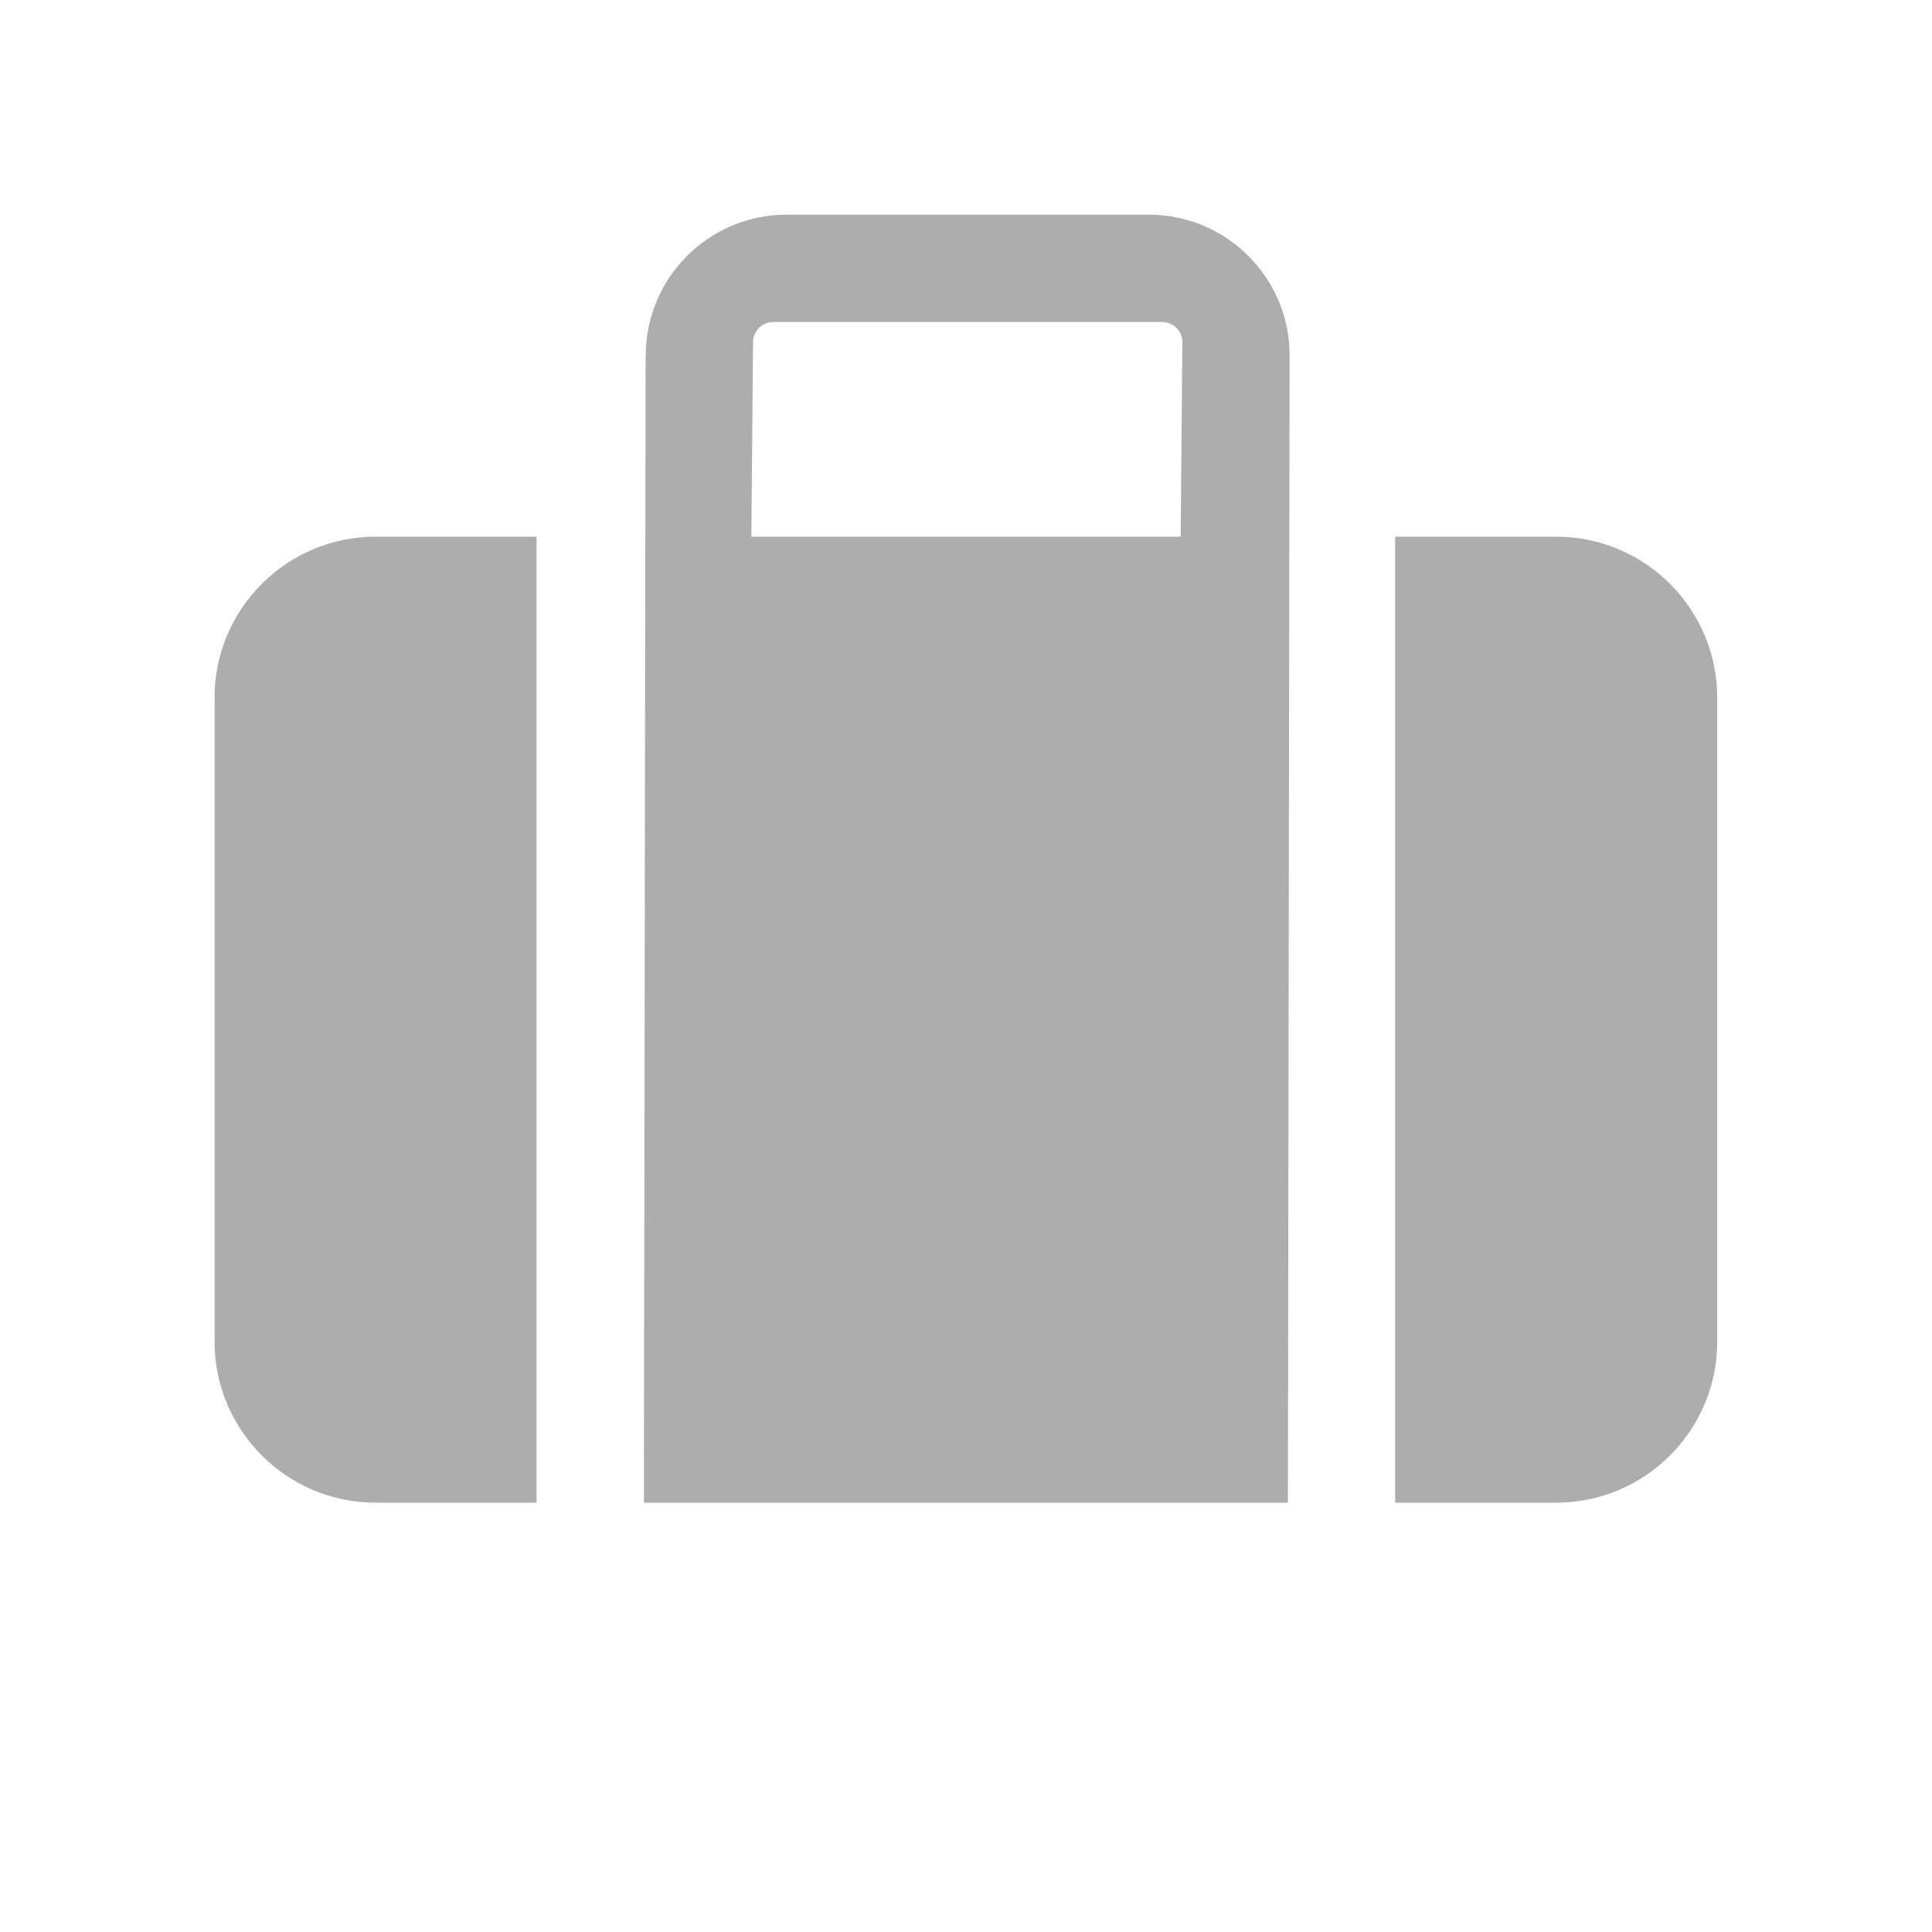
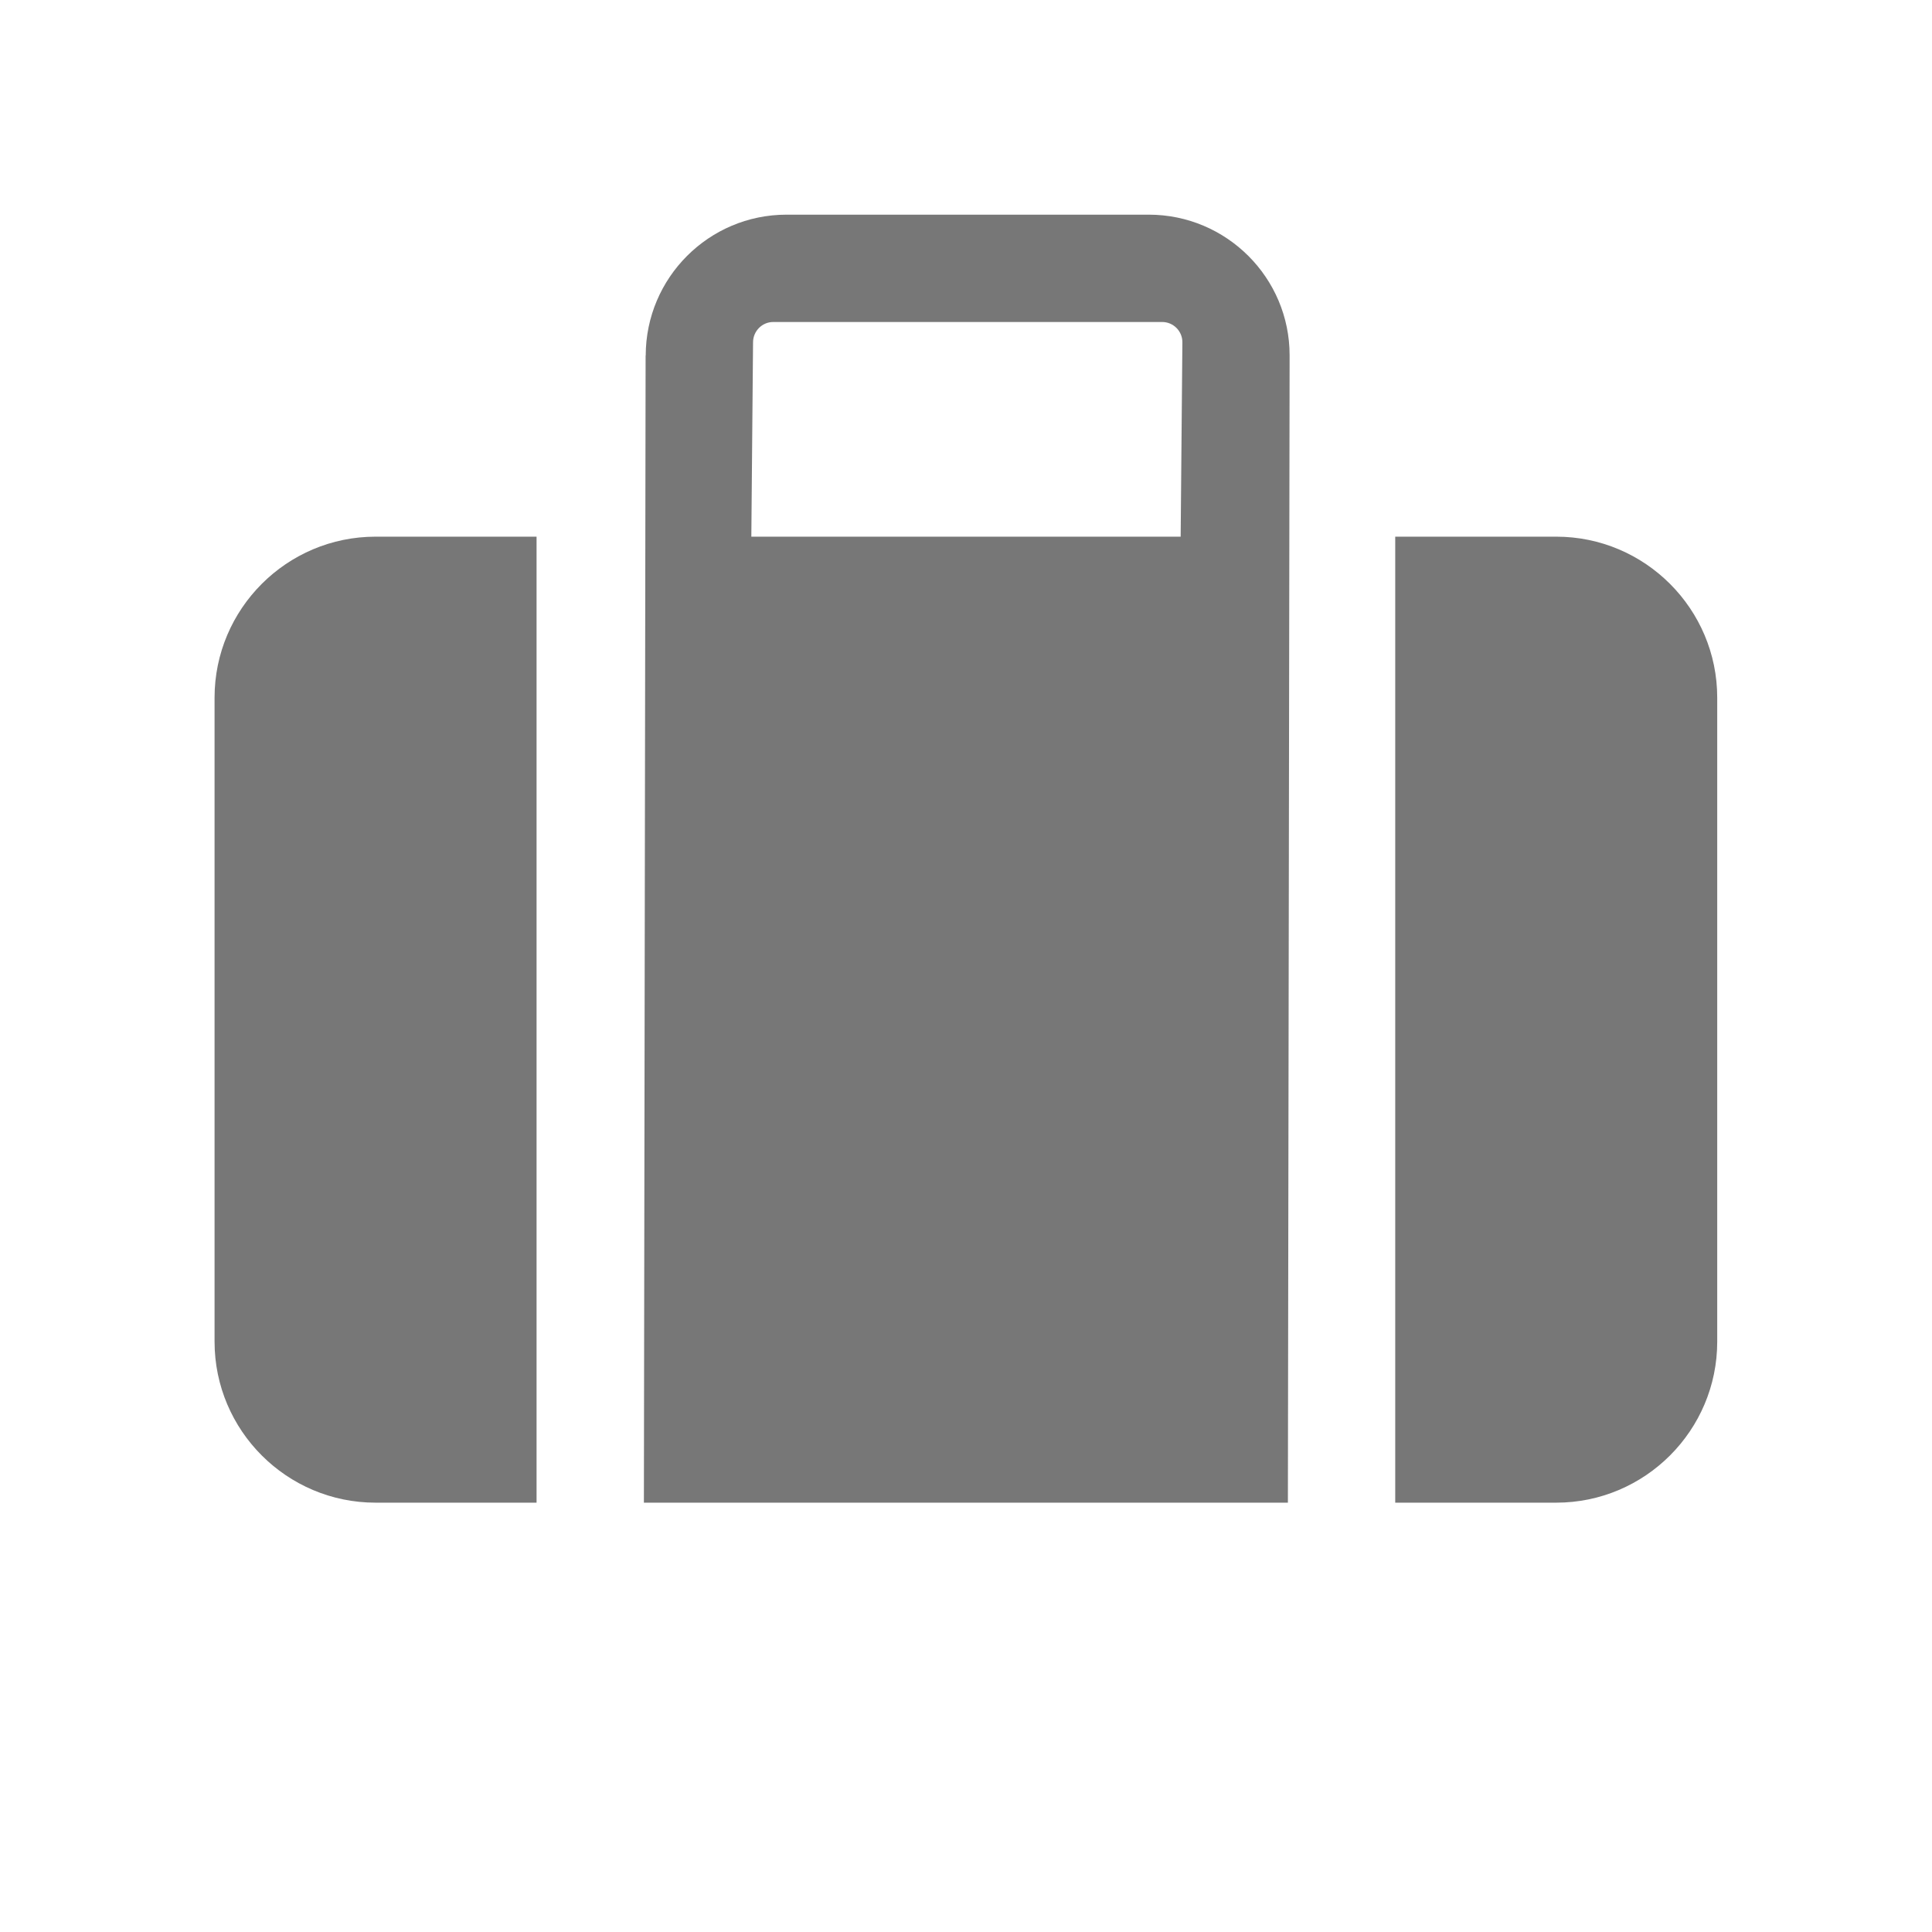
<svg xmlns="http://www.w3.org/2000/svg" width="18" height="18" version="1.1" viewBox="0 0 18 18">
-   <path d="m7.203 3h3.625c0.103 0 0.188 0.084 0.188 0.188l-0.016 1.812h-4l0.016-1.812c8.89e-4 -0.103 0.084-0.188 0.188-0.188zm-1.188 0.312-0.016 10.688h6l0.016-10.688c0.001-0.724-0.588-1.312-1.312-1.312h-3.375c-0.724 0-1.311 0.588-1.312 1.312zm6.984 1.688v9h1.5c0.827 0 1.5-0.673 1.5-1.5v-6c0-0.827-0.673-1.5-1.5-1.5zm-8 9v-9h-1.5c-0.827 0-1.5 0.673-1.5 1.5v6c0 0.827 0.673 1.5 1.5 1.5z" fill="#777777" opacity=".6" />
+   <path d="m7.203 3h3.625c0.103 0 0.188 0.084 0.188 0.188l-0.016 1.812h-4l0.016-1.812c8.89e-4 -0.103 0.084-0.188 0.188-0.188zm-1.188 0.312-0.016 10.688h6l0.016-10.688c0.001-0.724-0.588-1.312-1.312-1.312h-3.375c-0.724 0-1.311 0.588-1.312 1.312zm6.984 1.688v9h1.5c0.827 0 1.5-0.673 1.5-1.5v-6c0-0.827-0.673-1.5-1.5-1.5zm-8 9v-9h-1.5c-0.827 0-1.5 0.673-1.5 1.5v6c0 0.827 0.673 1.5 1.5 1.5z" fill="#777777" />
</svg>
